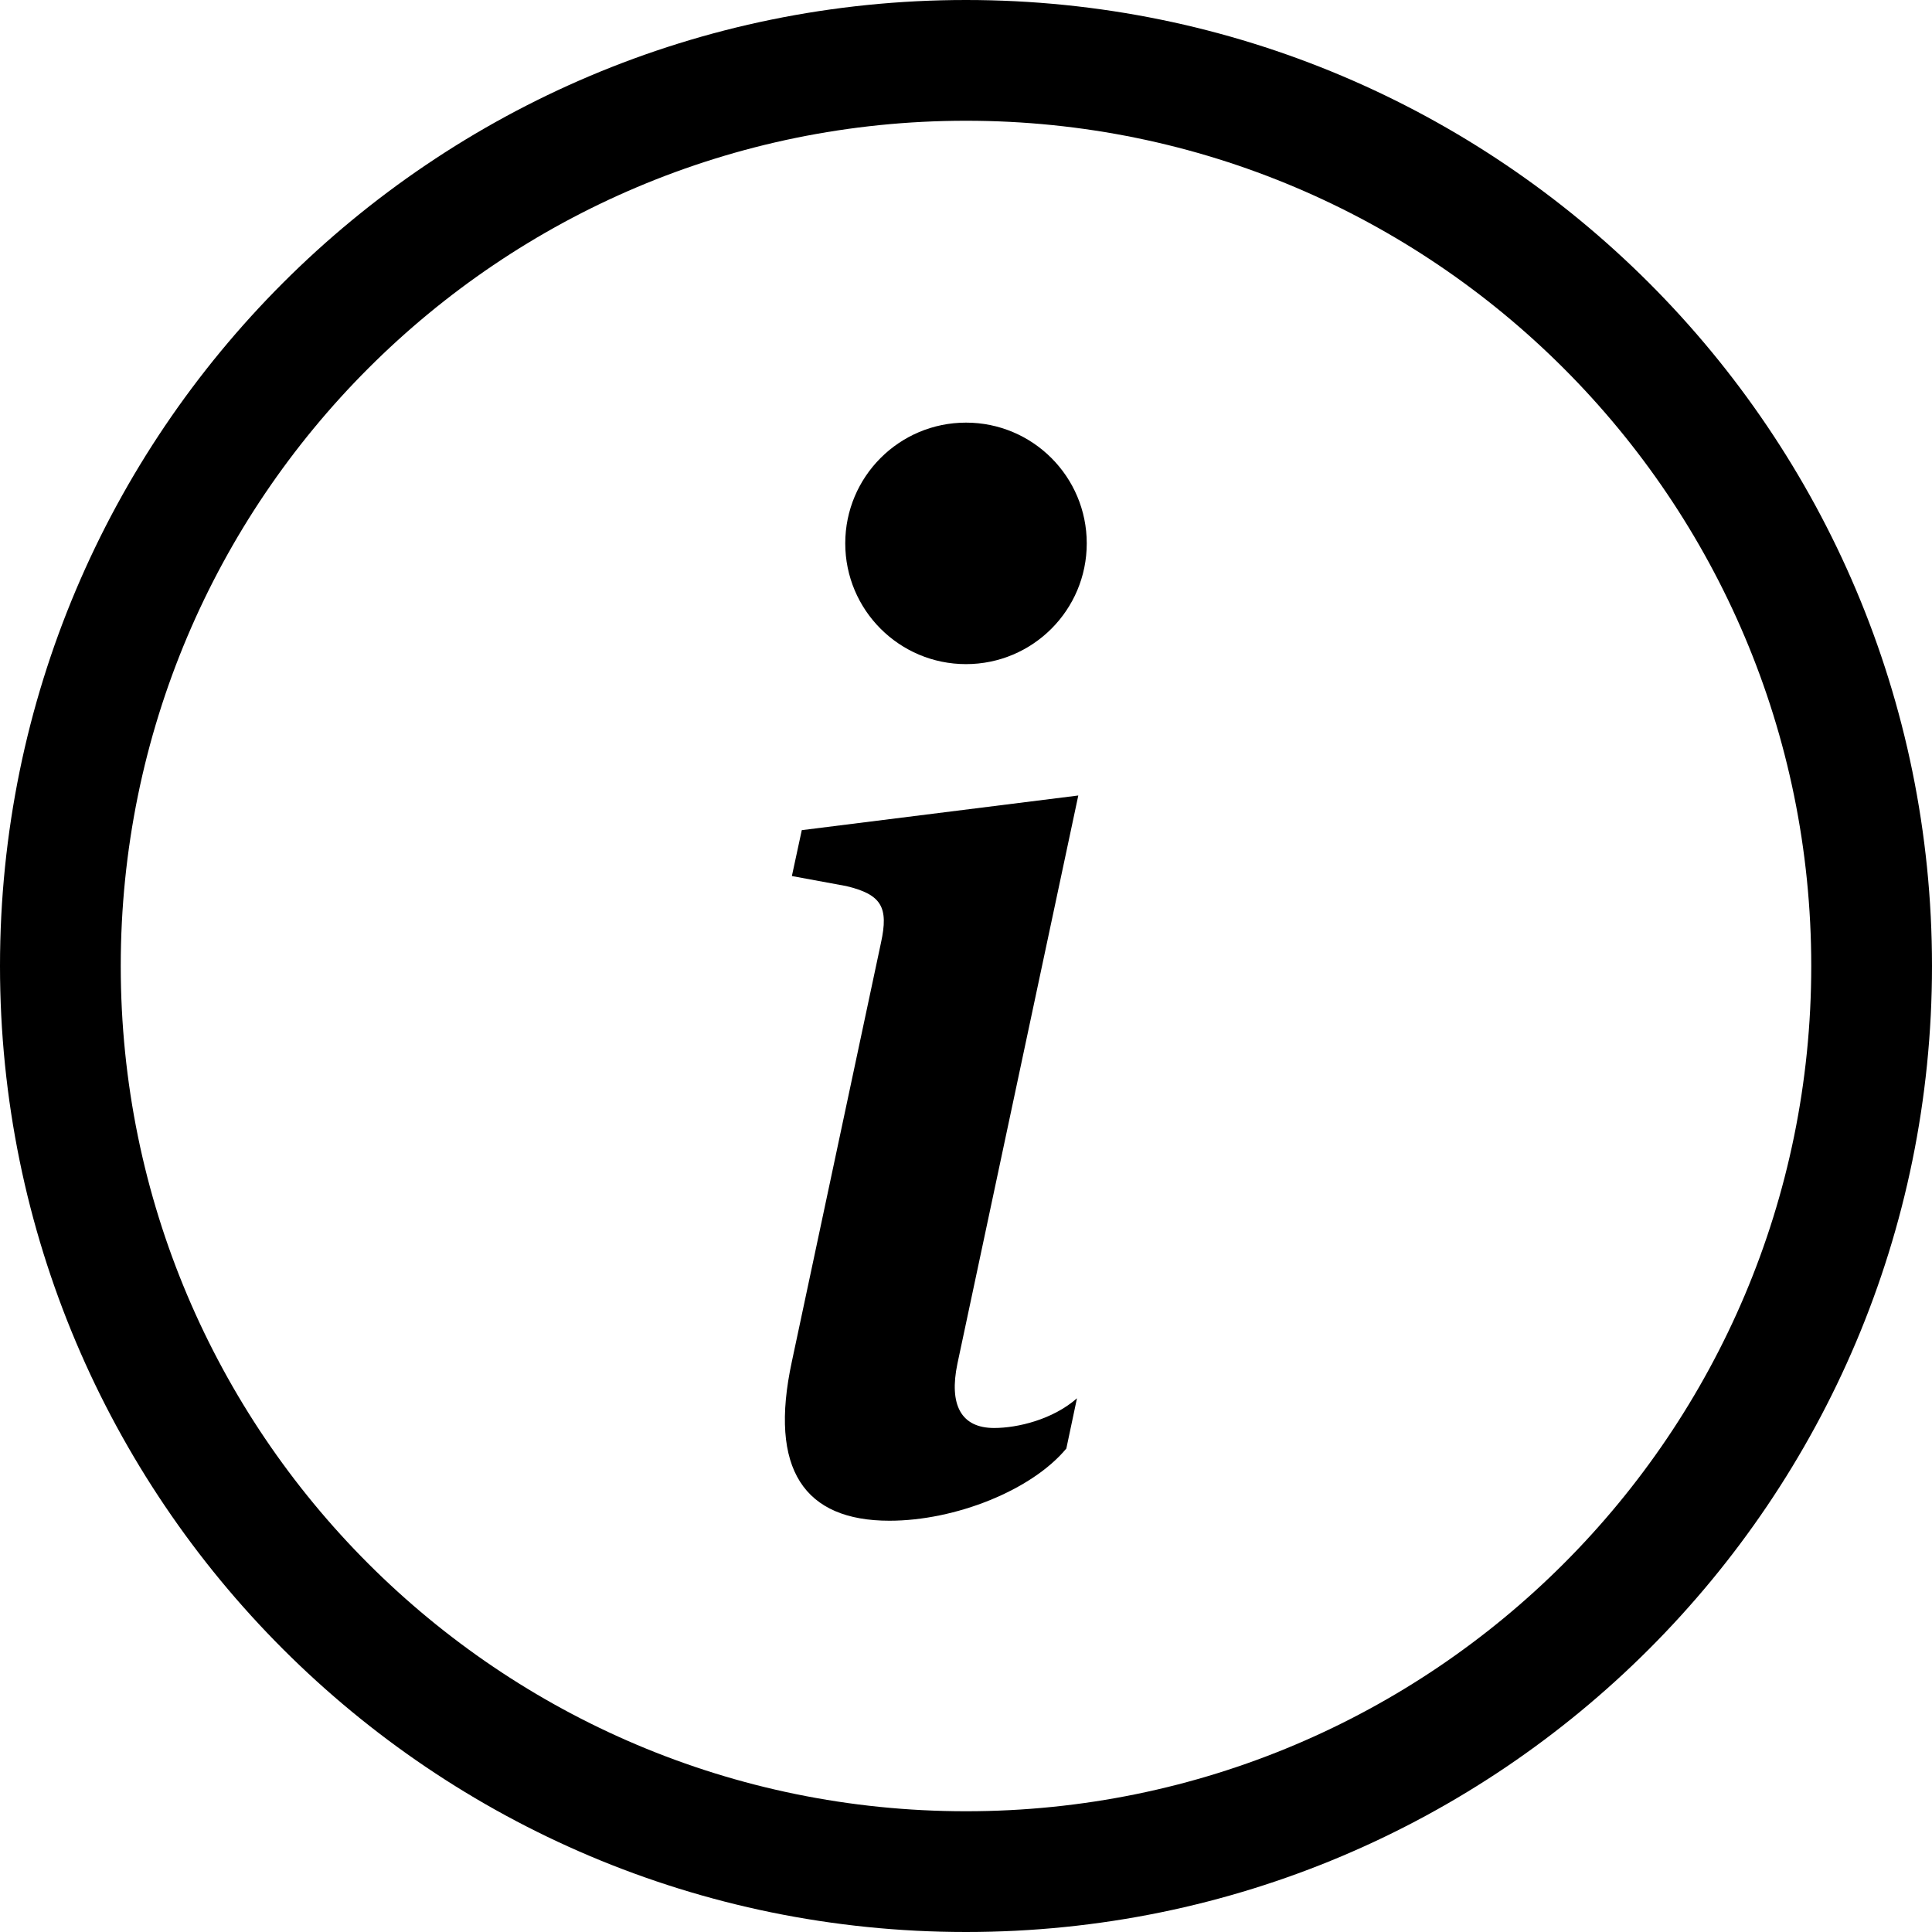
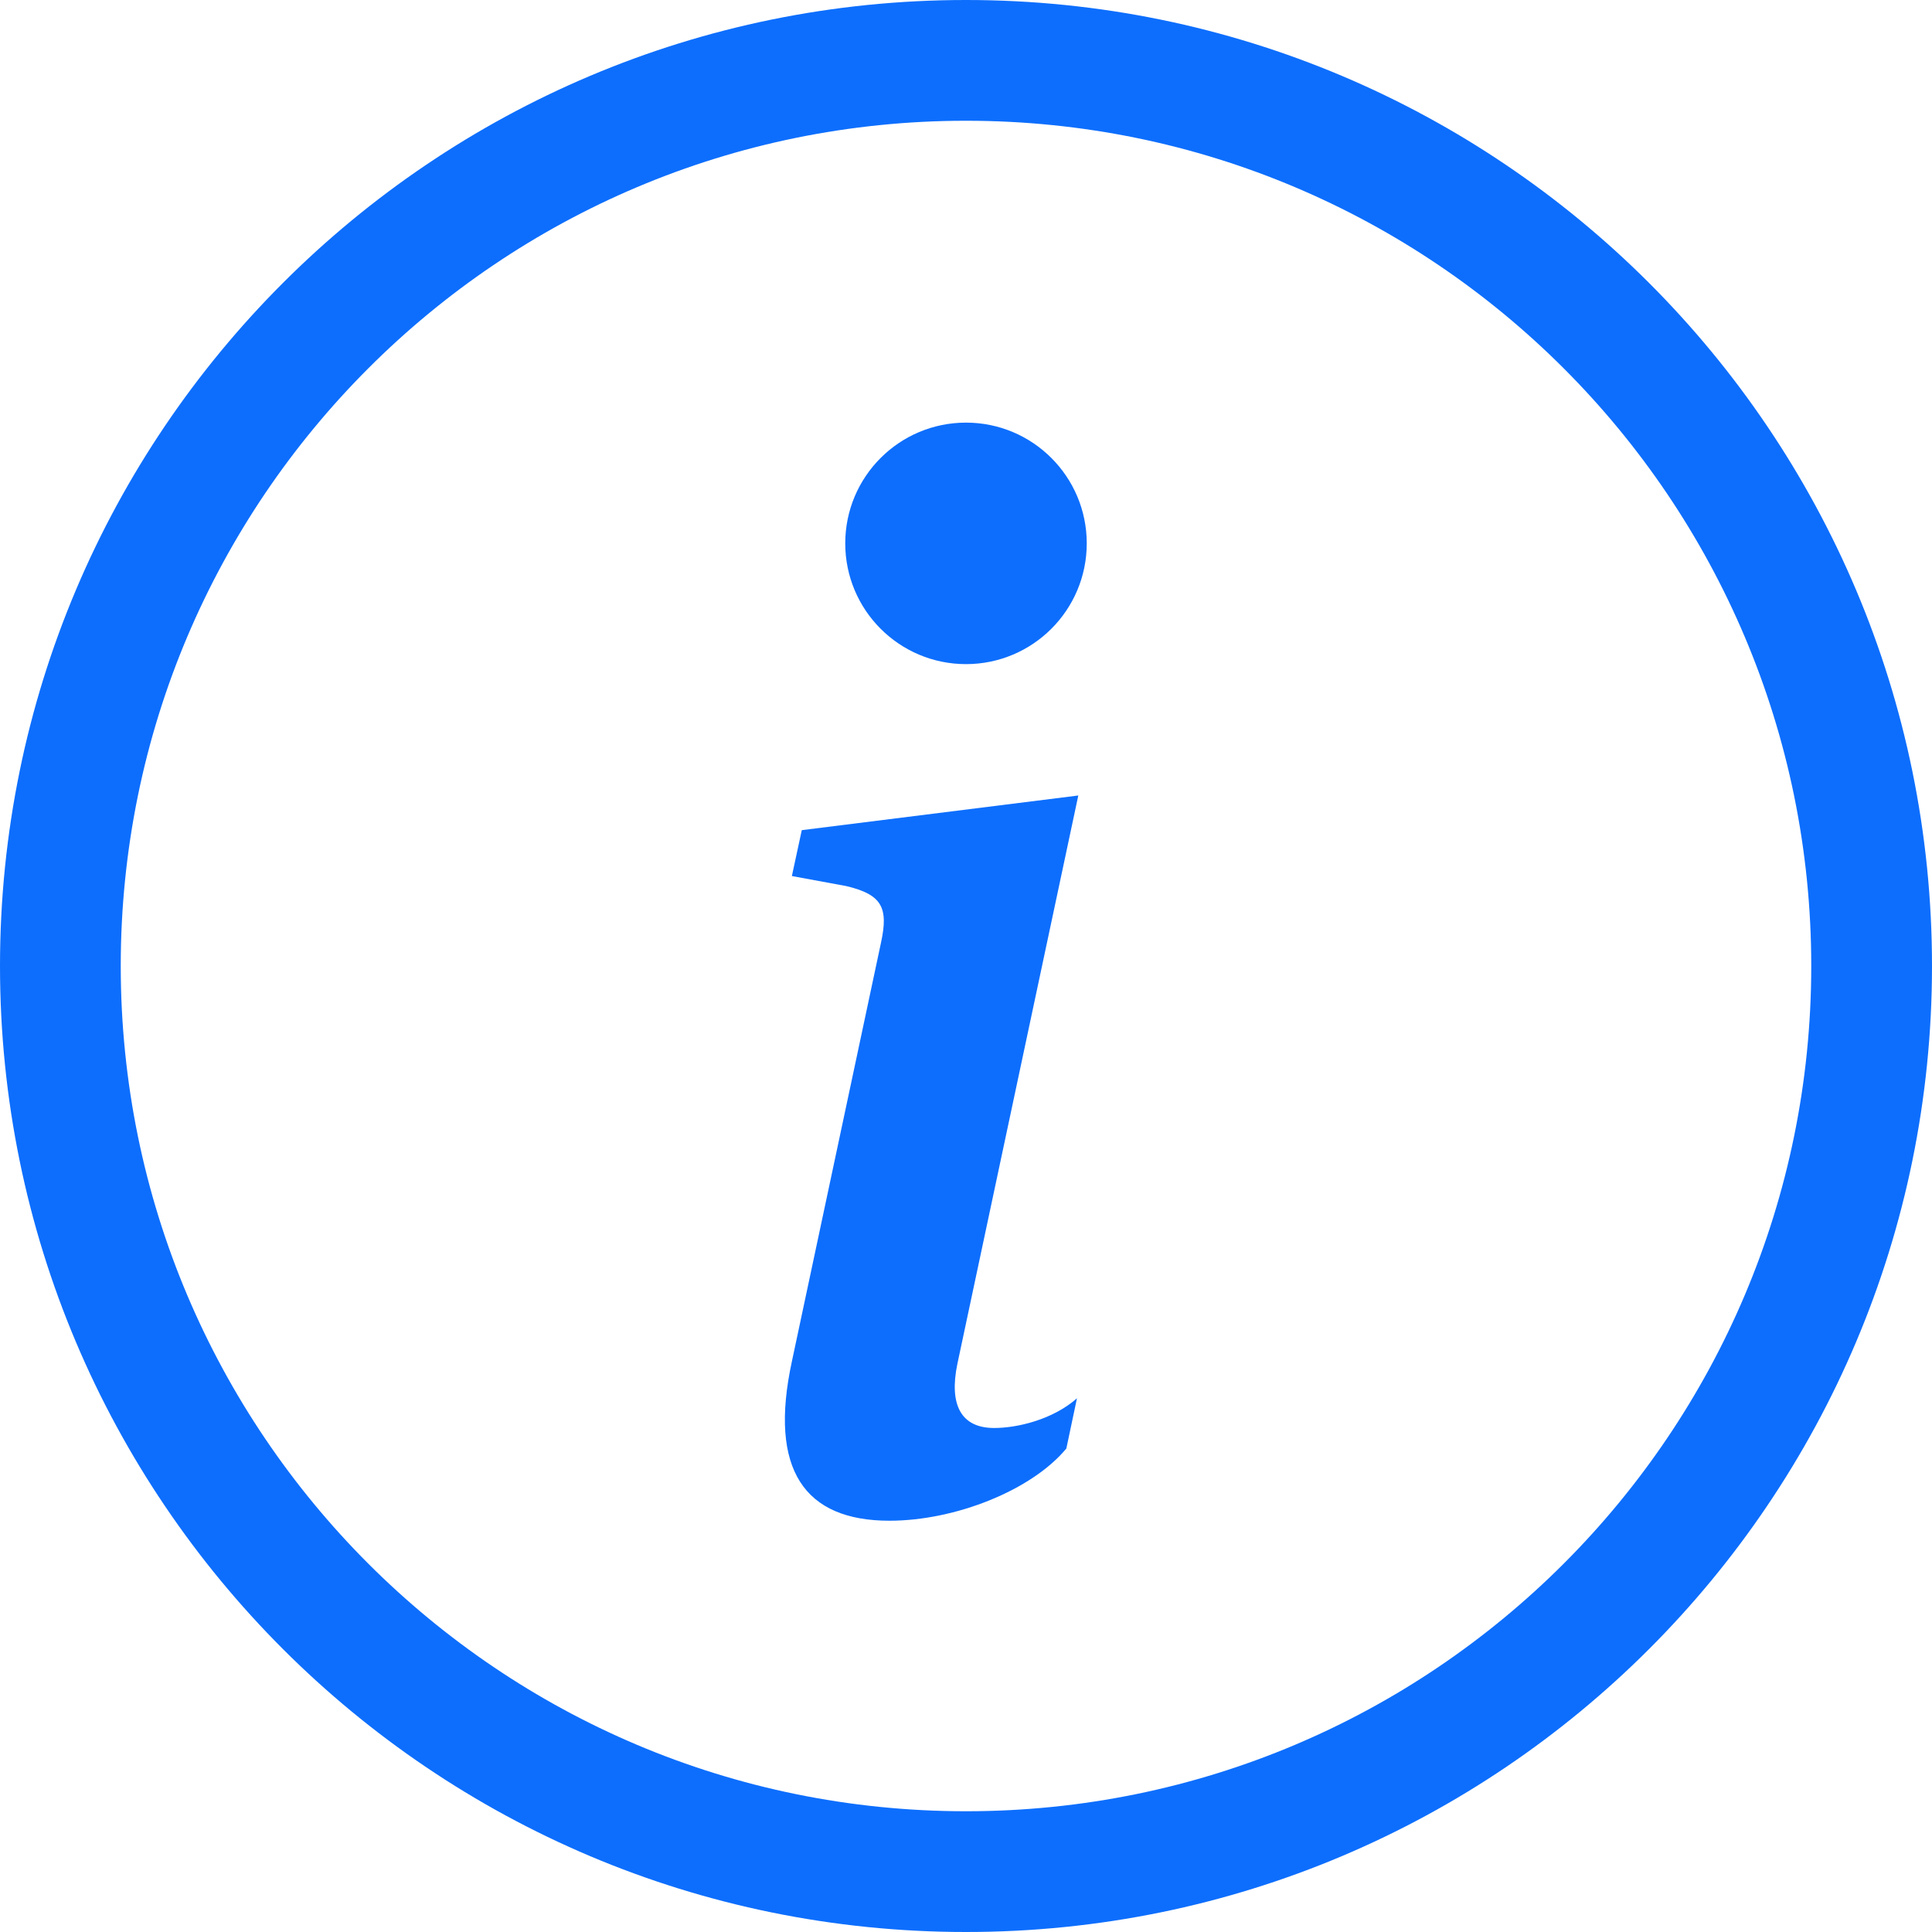
- <svg xmlns="http://www.w3.org/2000/svg" width="16" height="16" fill="currentColor" class="bi bi-info-circle text-primary" viewBox="0 0 16 16">
+ <svg xmlns="http://www.w3.org/2000/svg" style="fill:#0D6EFD" width="16" height="16" fill="currentColor" class="bi bi-info-circle text-primary" viewBox="0 0 16 16">
  <path d="M8 15A7 7 0 1 1 8 1a7 7 0 0 1 0 14zm0 1A8 8 0 1 0 8 0a8 8 0 0 0 0 16z" />
  <path d="m8.93 6.588-2.29.287-.082.38.45.083c.294.07.352.176.288.469l-.738 3.468c-.194.897.105 1.319.808 1.319.545 0 1.178-.252 1.465-.598l.088-.416c-.2.176-.492.246-.686.246-.275 0-.375-.193-.304-.533L8.93 6.588zM9 4.5a1 1 0 1 1-2 0 1 1 0 0 1 2 0z" />
</svg>
